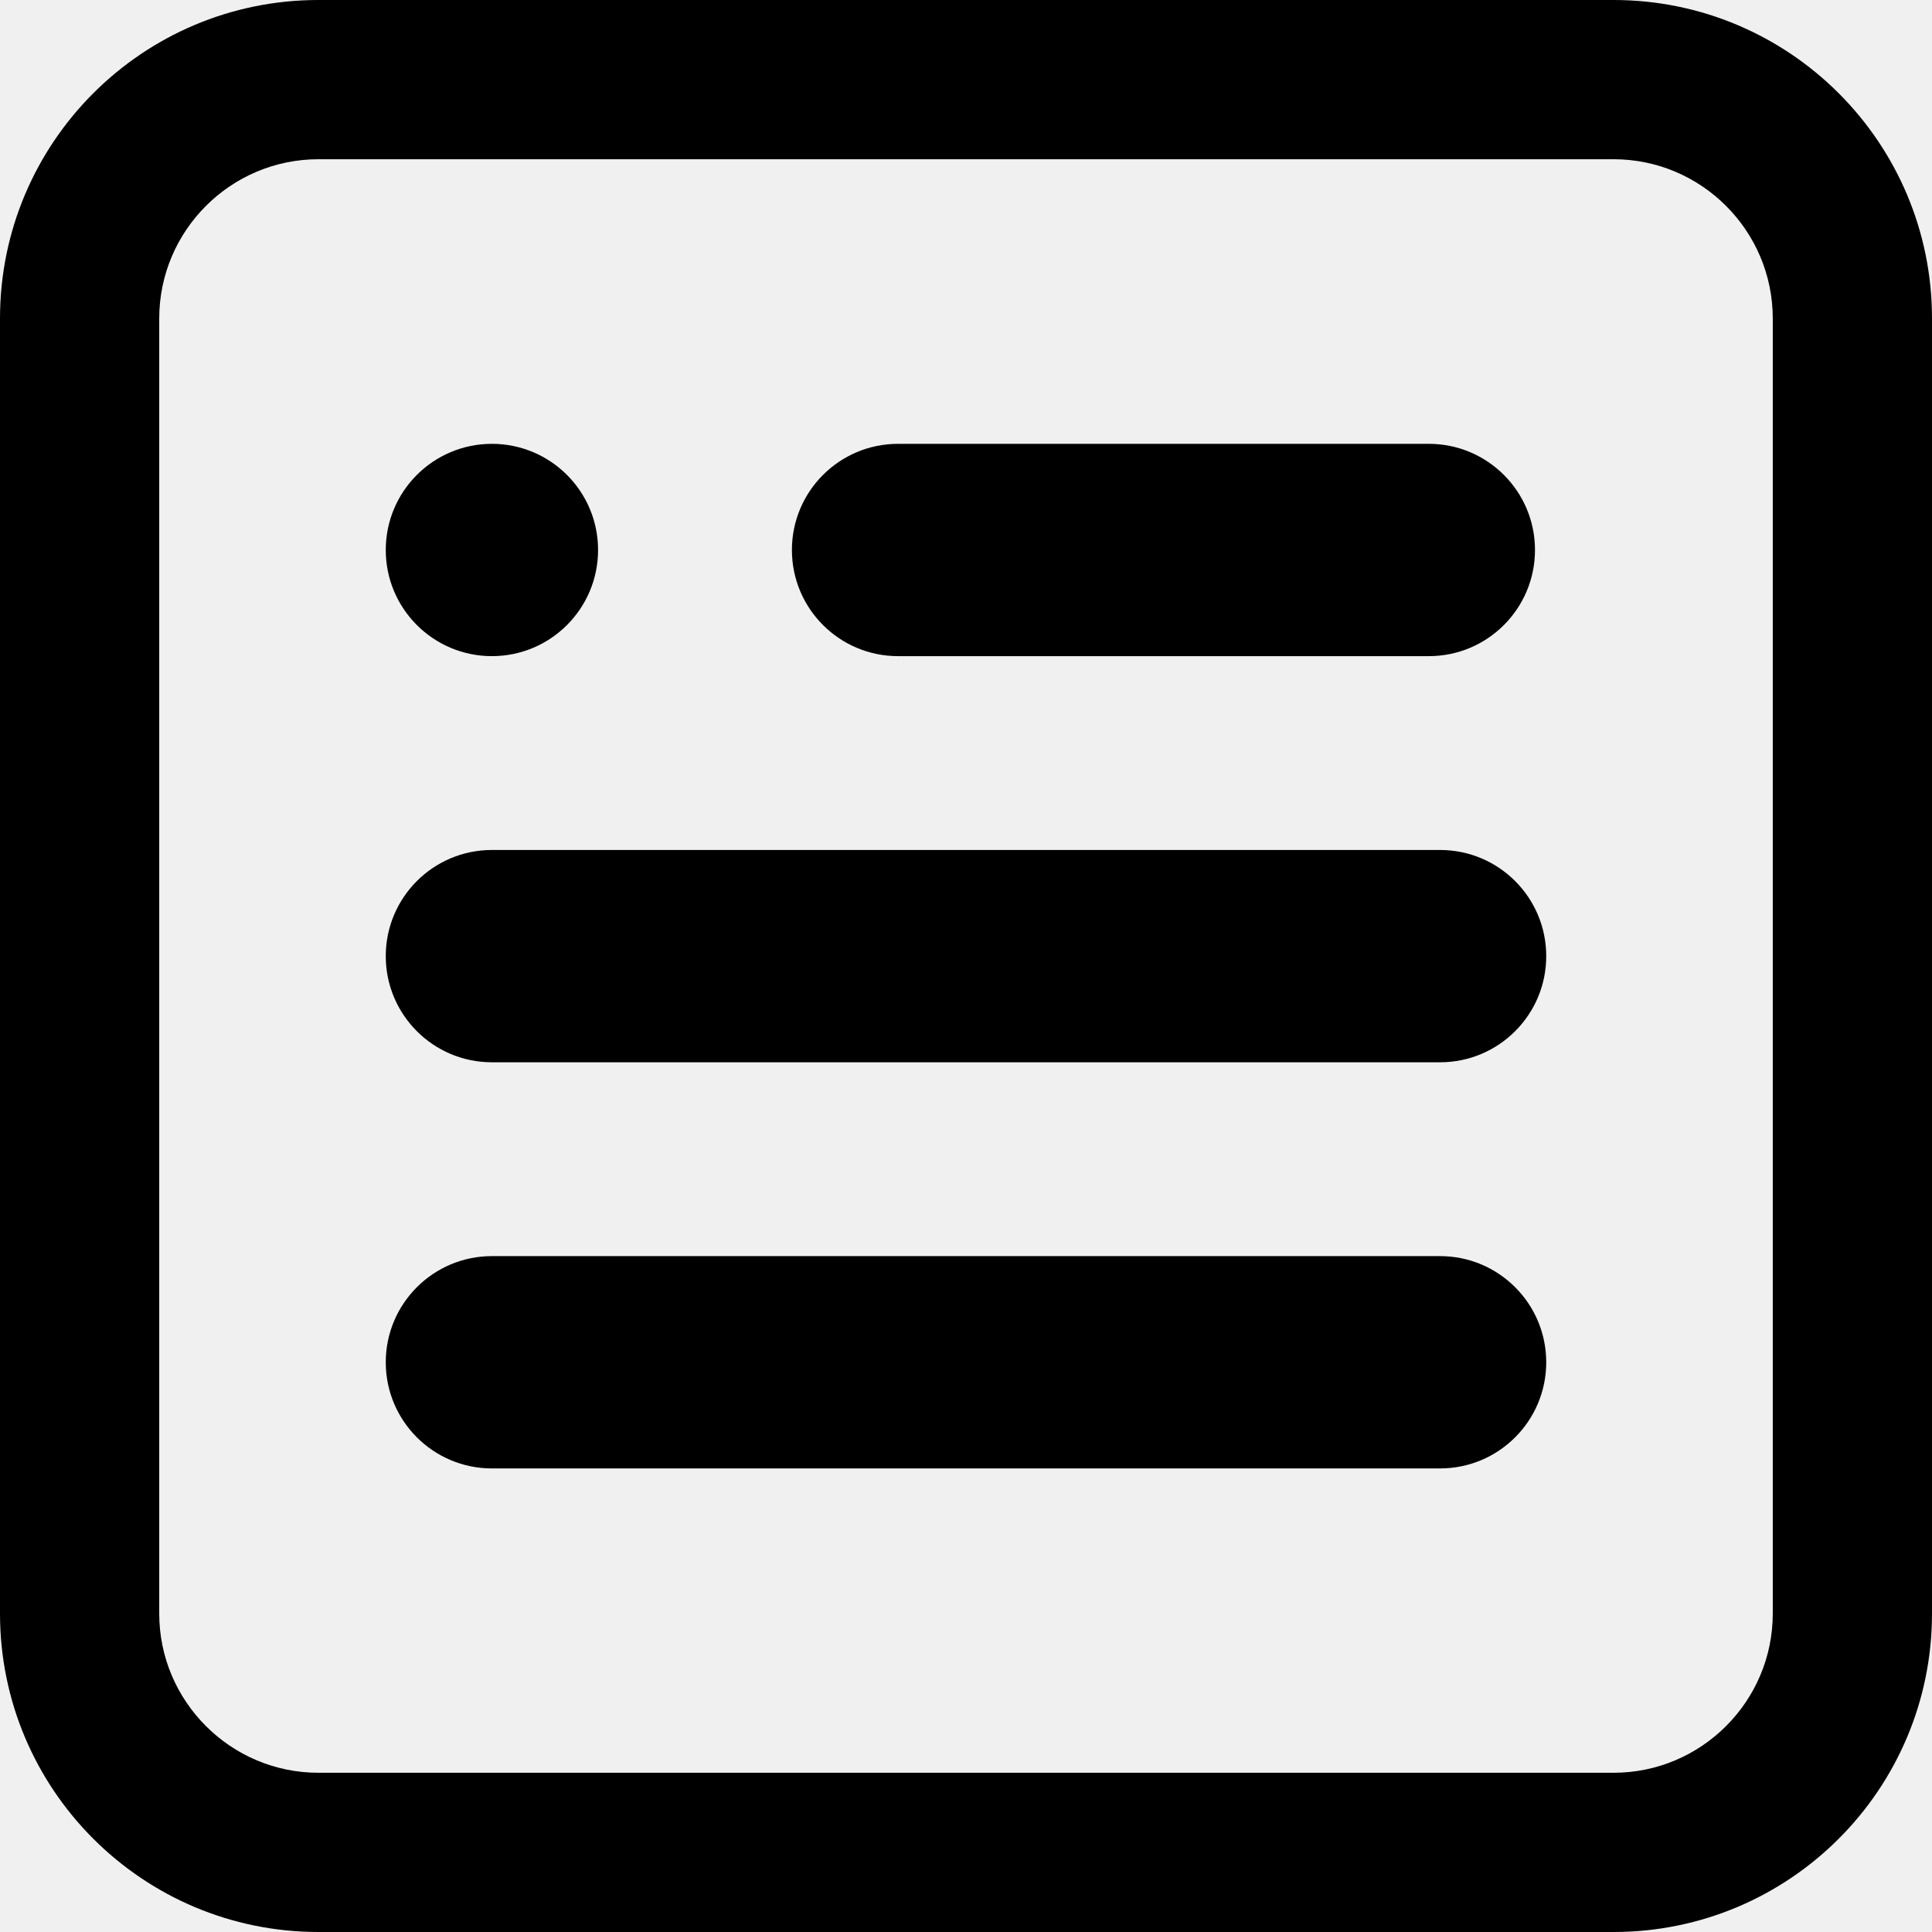
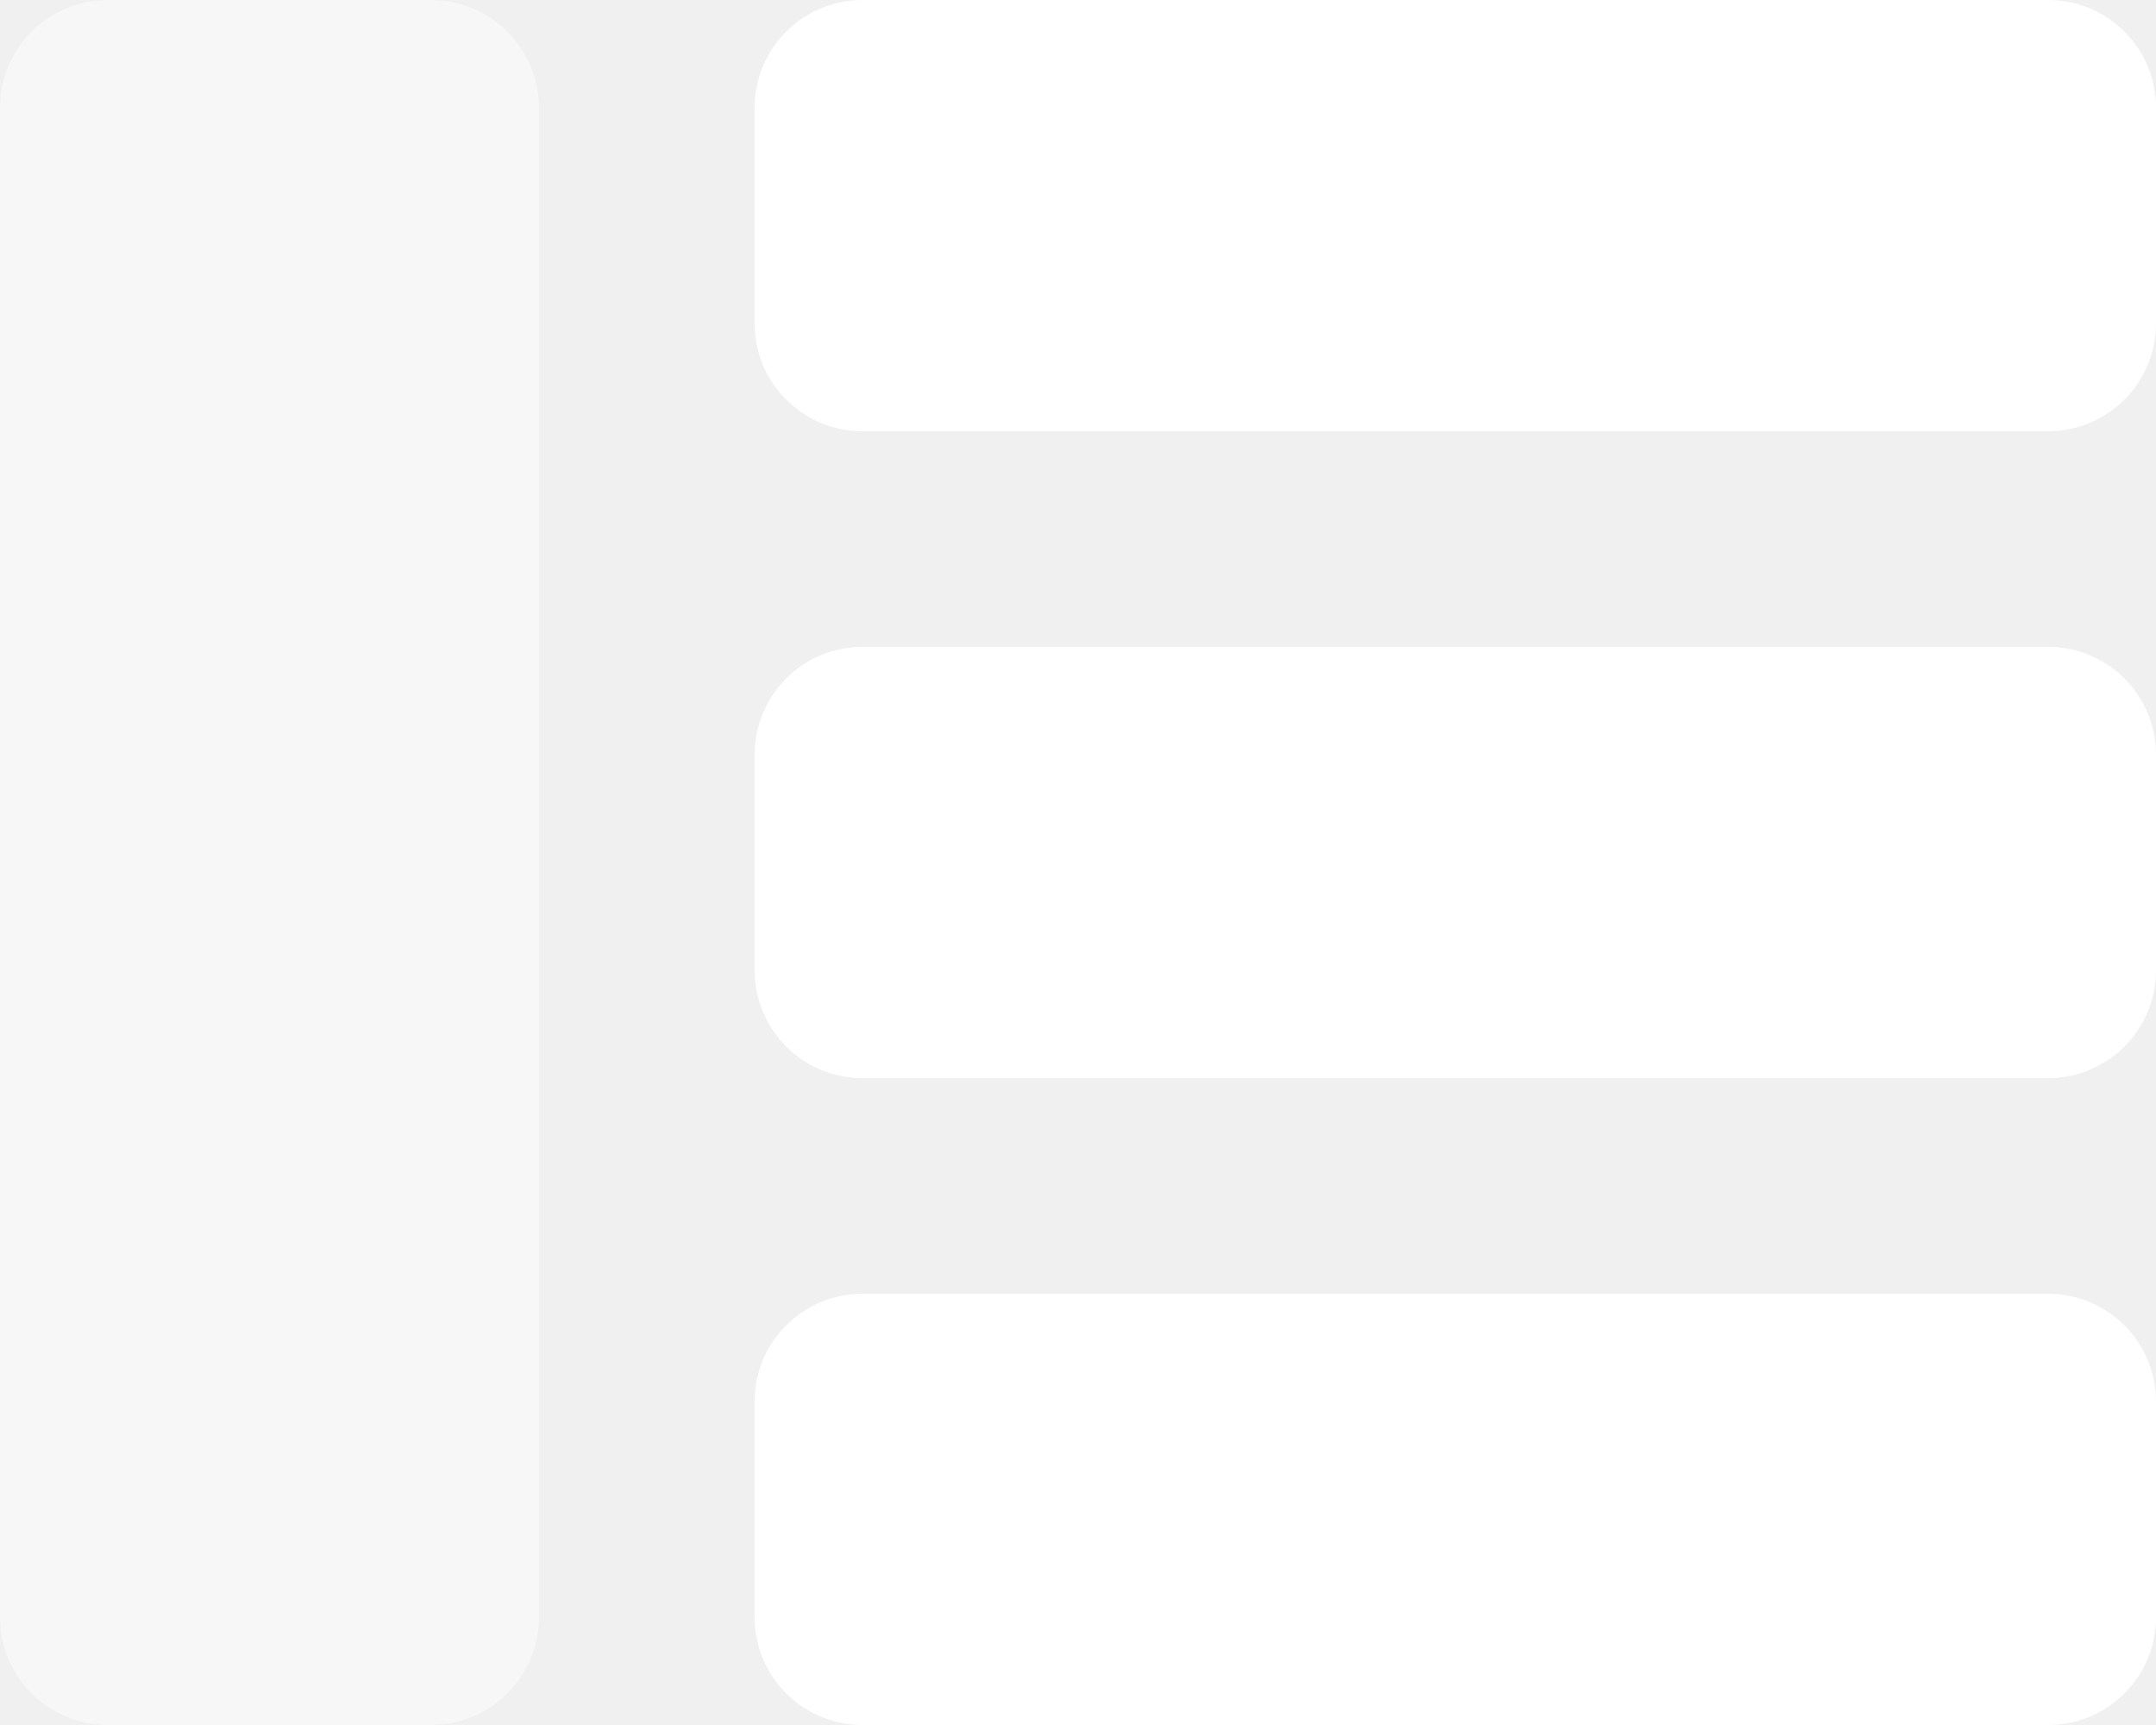
- <svg xmlns="http://www.w3.org/2000/svg" width="18.2" height="18.2" viewBox="0 0 18.2 18.2">
-   <g id="Group_1269" data-name="Group 1269" transform="translate(-663 876)">
-     <g id="Path_91" data-name="Path 91" transform="translate(663 -876)" fill="none">
-       <path d="M3,0H15.2a3,3,0,0,1,3,3V15.2a3,3,0,0,1-3,3H3a3,3,0,0,1-3-3V3A3,3,0,0,1,3,0Z" stroke="none" />
-       <path d="M 3 1.5 C 2.173 1.5 1.5 2.173 1.5 3 L 1.5 15.2 C 1.5 16.027 2.173 16.7 3 16.7 L 15.2 16.7 C 16.027 16.7 16.7 16.027 16.7 15.2 L 16.7 3 C 16.7 2.173 16.027 1.5 15.2 1.5 L 3 1.5 M 3 0 L 15.2 0 C 16.857 0 18.2 1.343 18.2 3 L 18.2 15.2 C 18.2 16.857 16.857 18.2 15.2 18.2 L 3 18.2 C 1.343 18.2 0 16.857 0 15.2 L 0 3 C 0 1.343 1.343 0 3 0 Z" stroke="none" fill="currentColor" />
+ <svg xmlns="http://www.w3.org/2000/svg" width="20" height="16" viewBox="0 0 20 16" version="1.1">
+   <g id="Page-1" stroke="none" stroke-width="1" fill="none" fill-rule="evenodd">
+     <g id="Stockholm-icons-24x24" transform="translate(-442, -3399)">
+       <g id="Layout" transform="translate(60, 3301)">
+         <g id="Group" transform="translate(380, 94)">
+           <rect id="bound" x="0" y="0" width="24" height="24" />
+           <path d="M21,16 C21.552,16 22,16.448 22,17 L22,19 C22,19.552 21.552,20 21,20 L10,20 C9.448,20 9,19.552 9,19 L9,17 C9,16.448 9.448,16 10,16 L21,16 Z M21,10 C21.552,10 22,10.448 22,11 L22,13 C22,13.552 21.552,14 21,14 L10,14 C9.448,14 9,13.552 9,13 L9,11 C9,10.448 9.448,10 10,10 L21,10 Z M21,4 C21.552,4 22,4.448 22,5 L22,7 C22,7.552 21.552,8 21,8 L10,8 C9.448,8 9,7.552 9,7 L9,5 C9,4.448 9.448,4 10,4 L21,4 Z" id="Combined-Shape" fill="#FFFFFF" />
+           <rect id="Rectangle-7-Copy-2" fill="#FFFFFF" opacity="0.44" x="2" y="4" width="5" height="16" rx="1" />
+         </g>
+       </g>
    </g>
-     <rect id="Rectangle_53" data-name="Rectangle 53" width="2" height="2" rx="1" transform="translate(666.634 -871.819)" fill="currentColor" />
-     <rect id="Rectangle_54" data-name="Rectangle 54" width="10.932" height="2" rx="1" transform="translate(666.634 -867.993)" fill="currentColor" />
-     <rect id="Rectangle_55" data-name="Rectangle 55" width="10.932" height="2" rx="1" transform="translate(666.634 -864.167)" fill="currentColor" />
-     <rect id="Rectangle_56" data-name="Rectangle 56" width="7" height="2" rx="1" transform="translate(670.46 -871.819)" fill="currentColor" />
  </g>
</svg>
